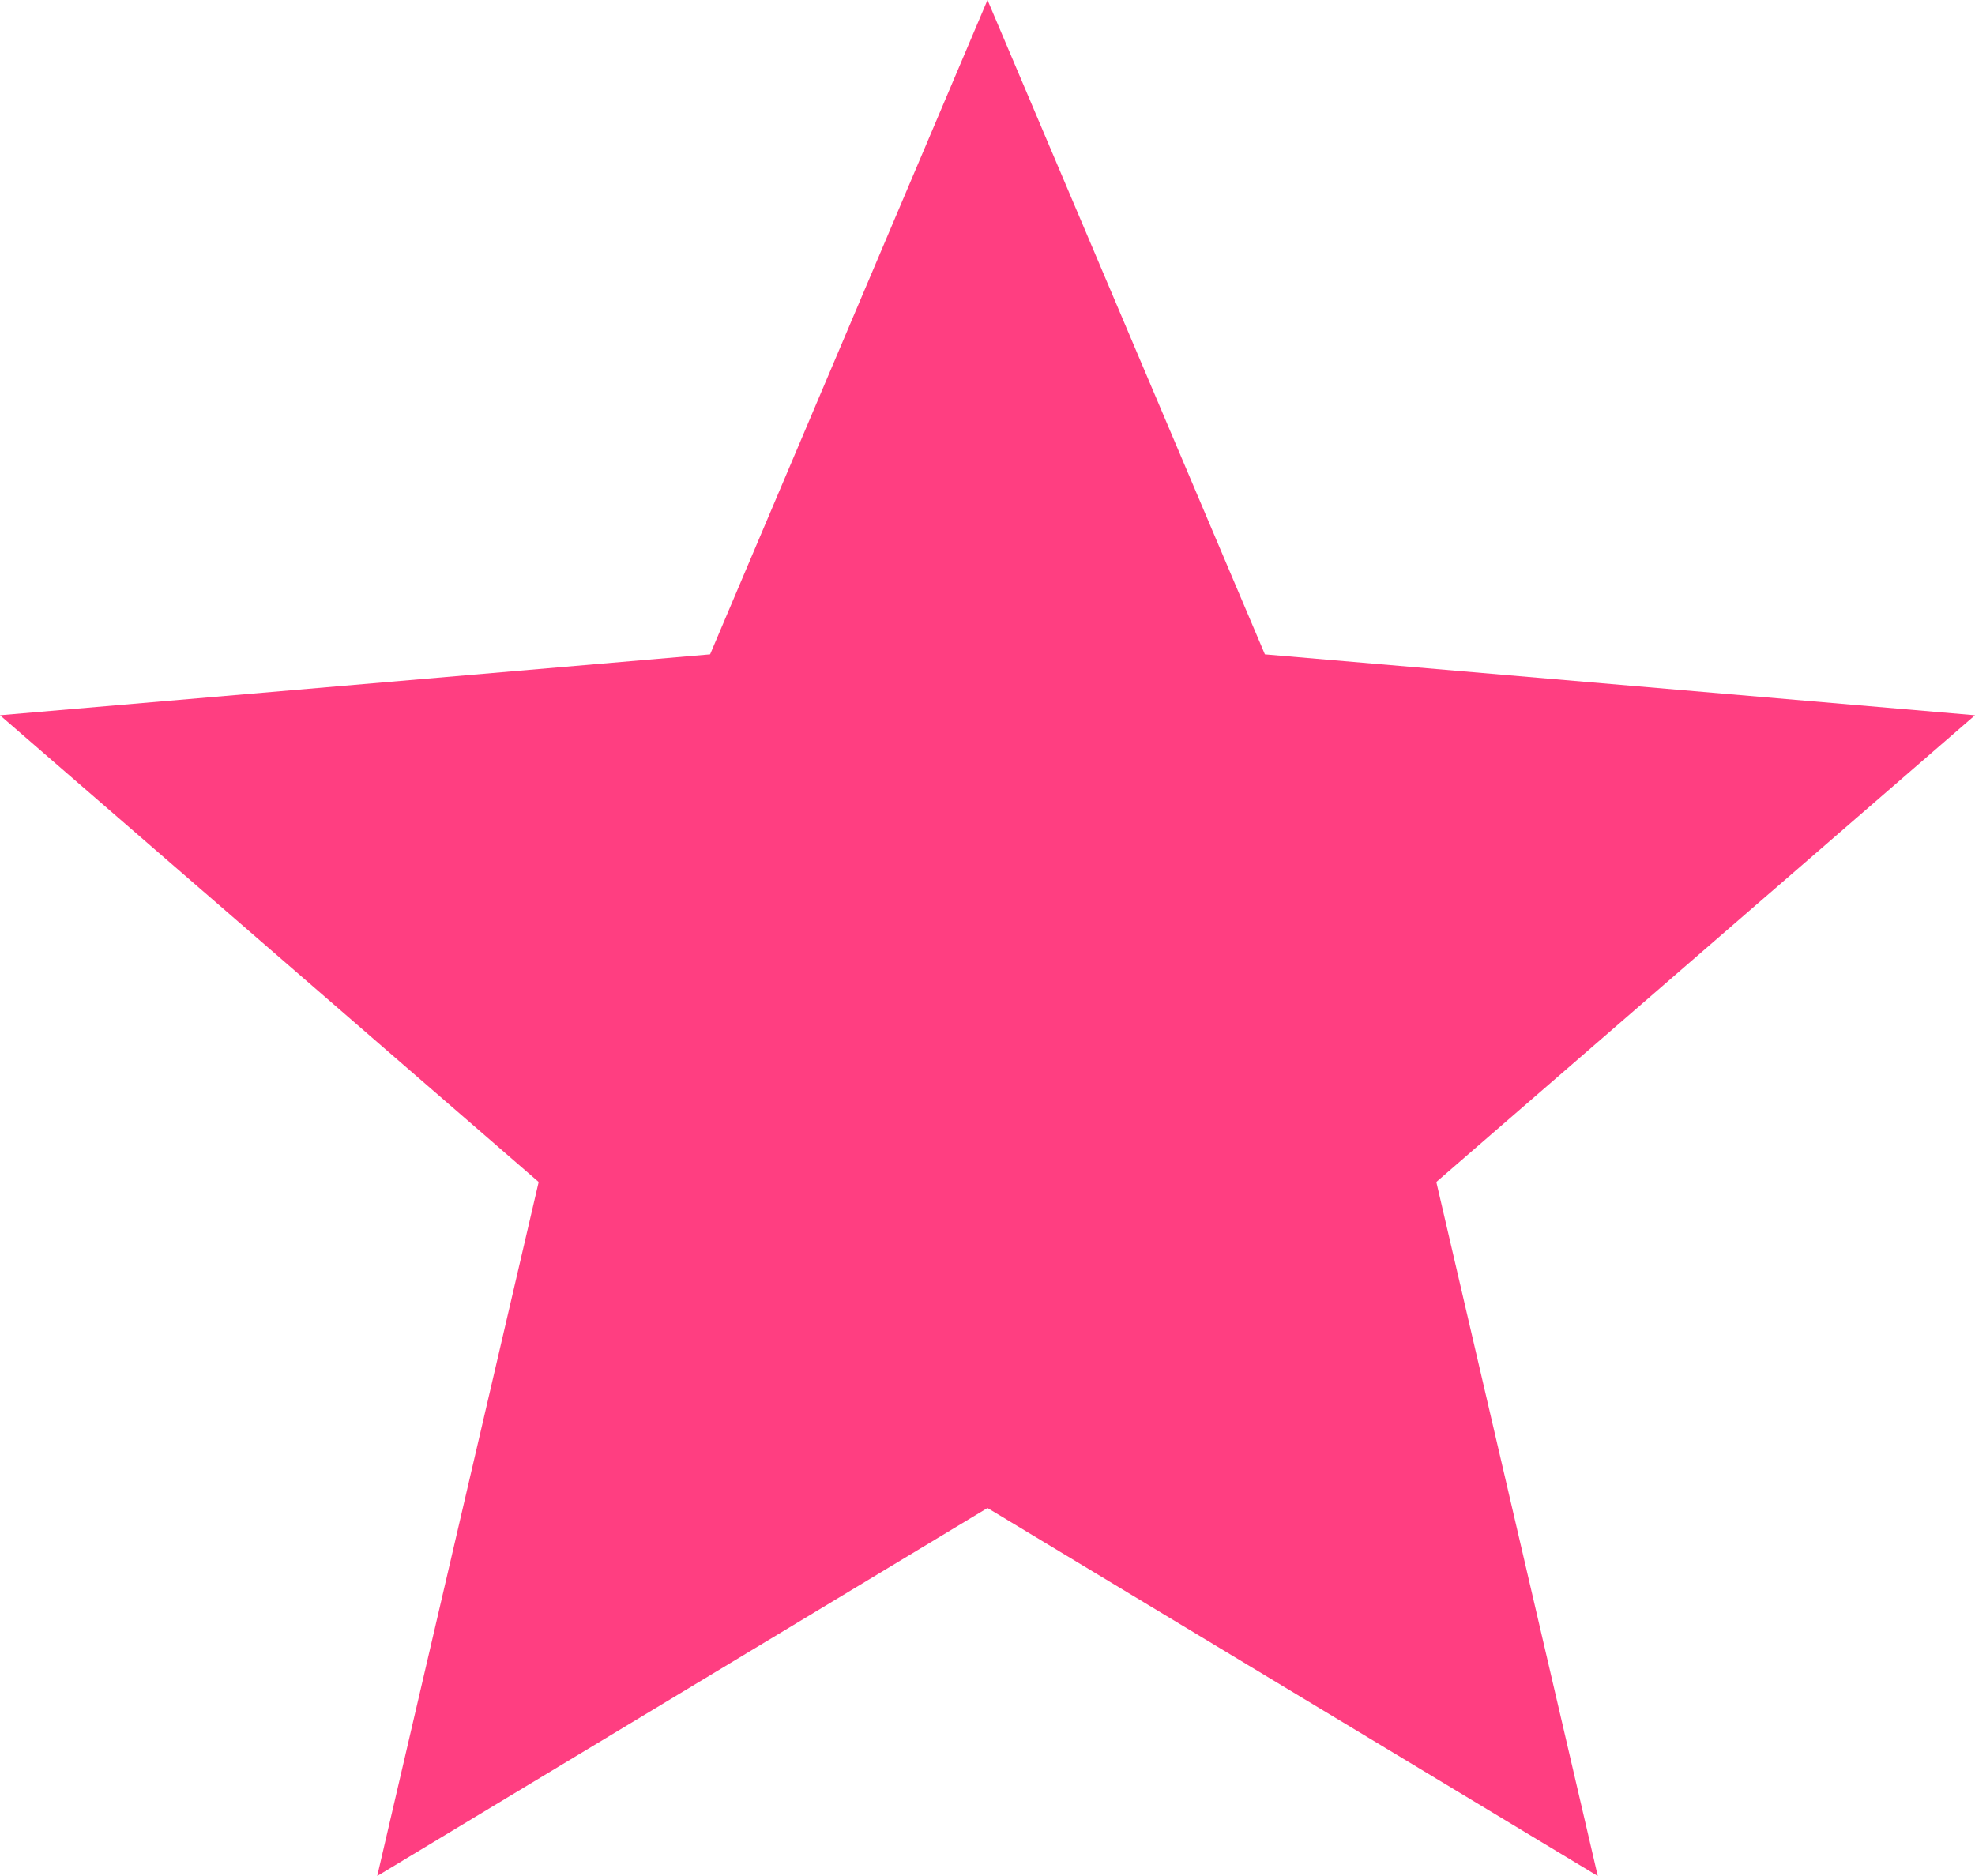
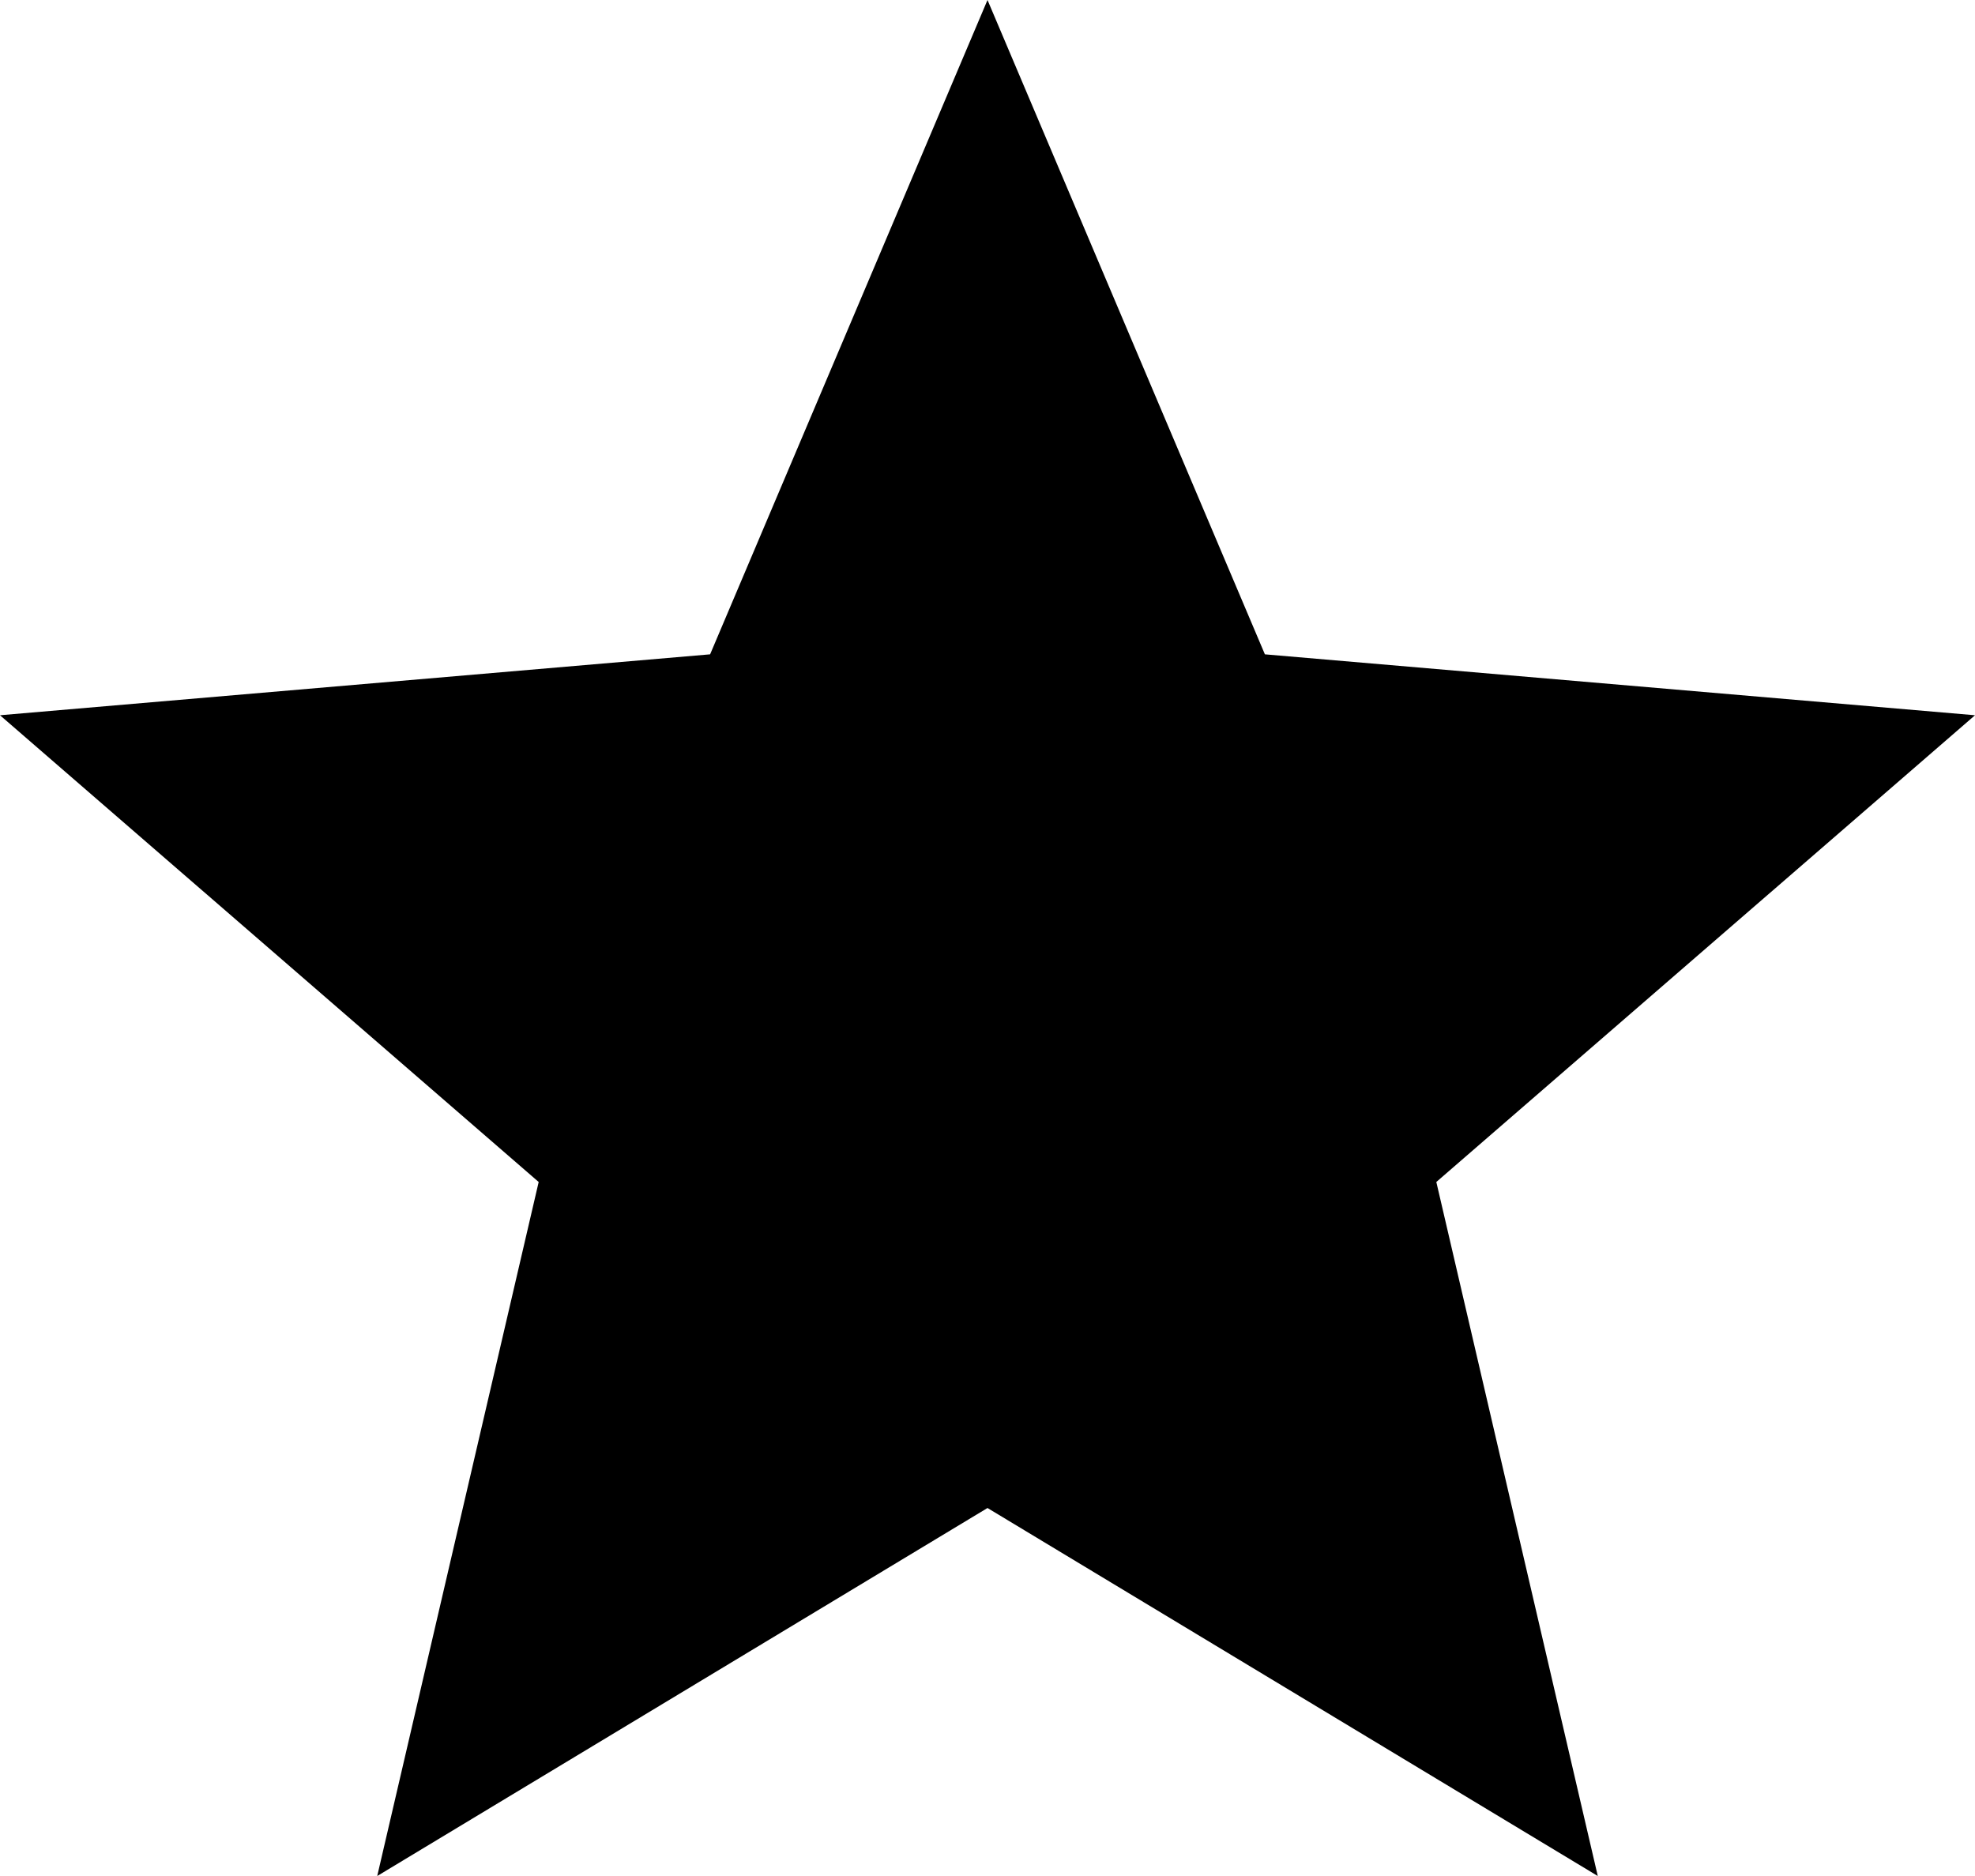
<svg xmlns="http://www.w3.org/2000/svg" width="20px" height="19px" viewBox="0 0 20 19" version="1.1">
  <defs />
  <g id="Page-1" stroke="none" stroke-width="1" fill="none" fill-rule="evenodd">
-     <g id="laptop-nav-view" transform="translate(-349, -114)" fill="#FF3E81">
+     <g id="laptop-nav-view" transform="translate(-349, -114)" fill="currentColor">
      <g id="list" transform="translate(323, 82)">
        <polygon id="star" points="36 47.273 42.18 51 40.545 43.971 46 39.244 38.809 38.627 36 32 33.191 38.627 26 39.244 31.455 43.971 29.82 51" />
      </g>
    </g>
  </g>
</svg>
